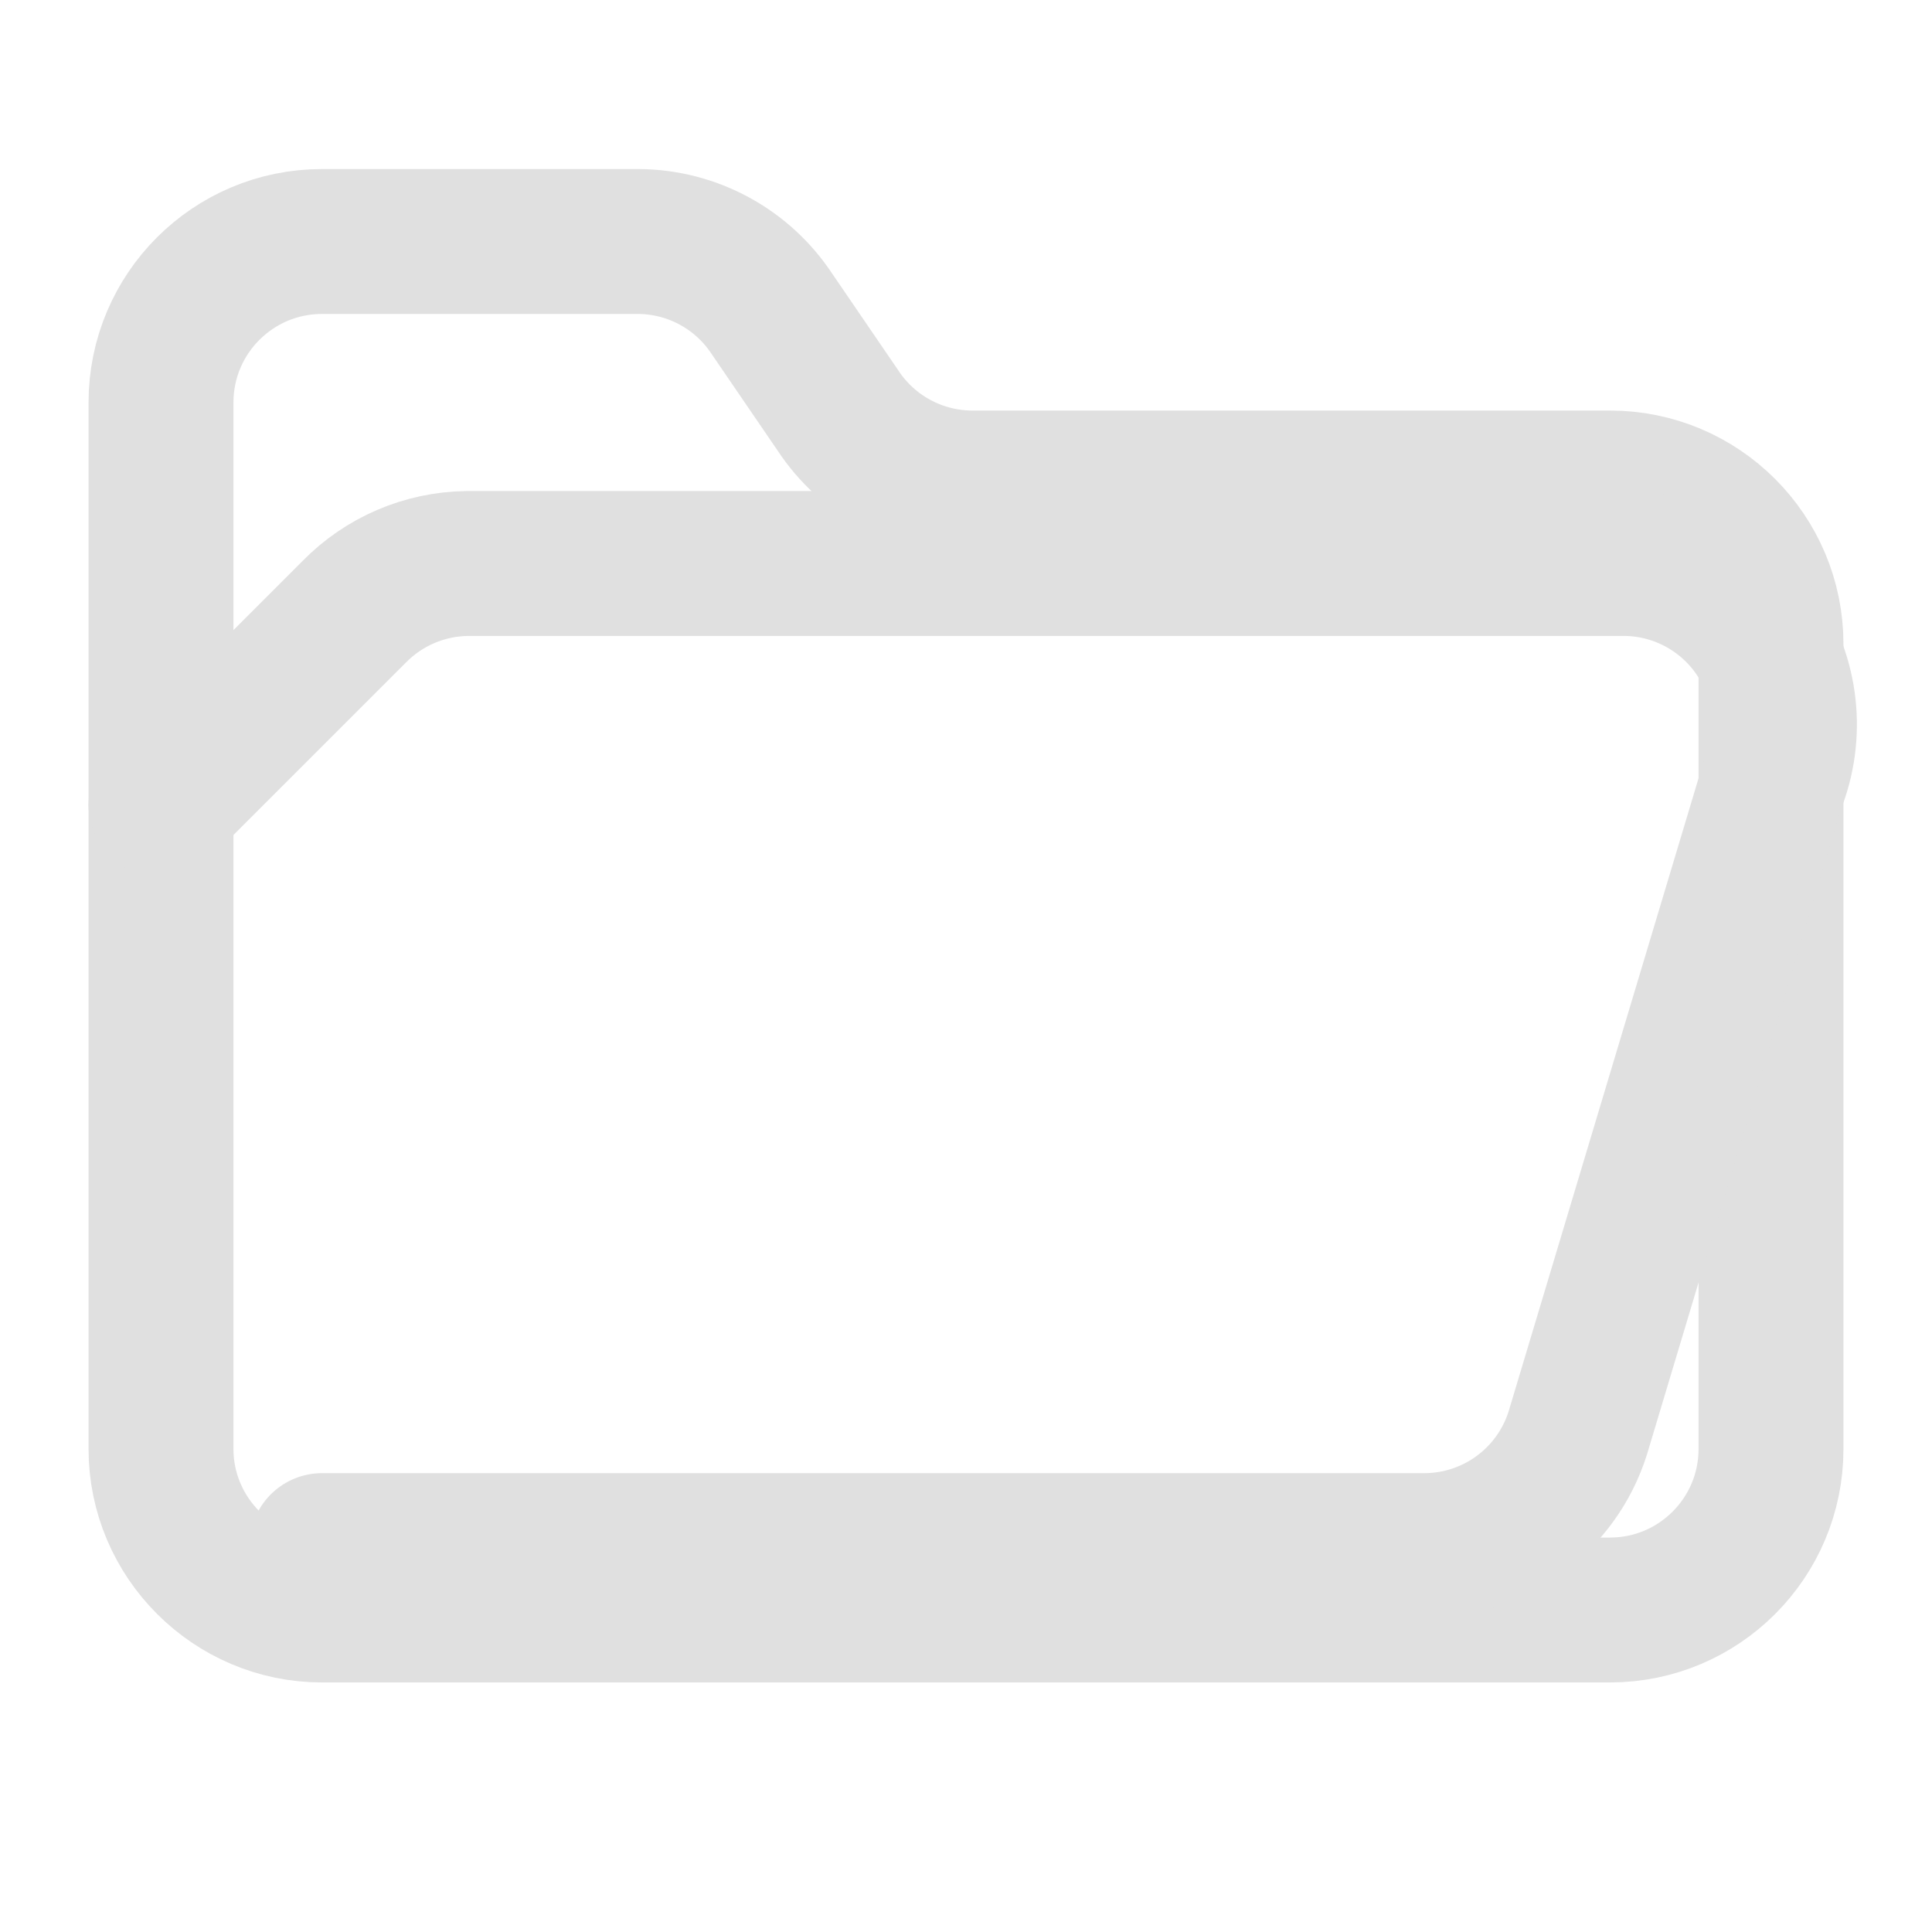
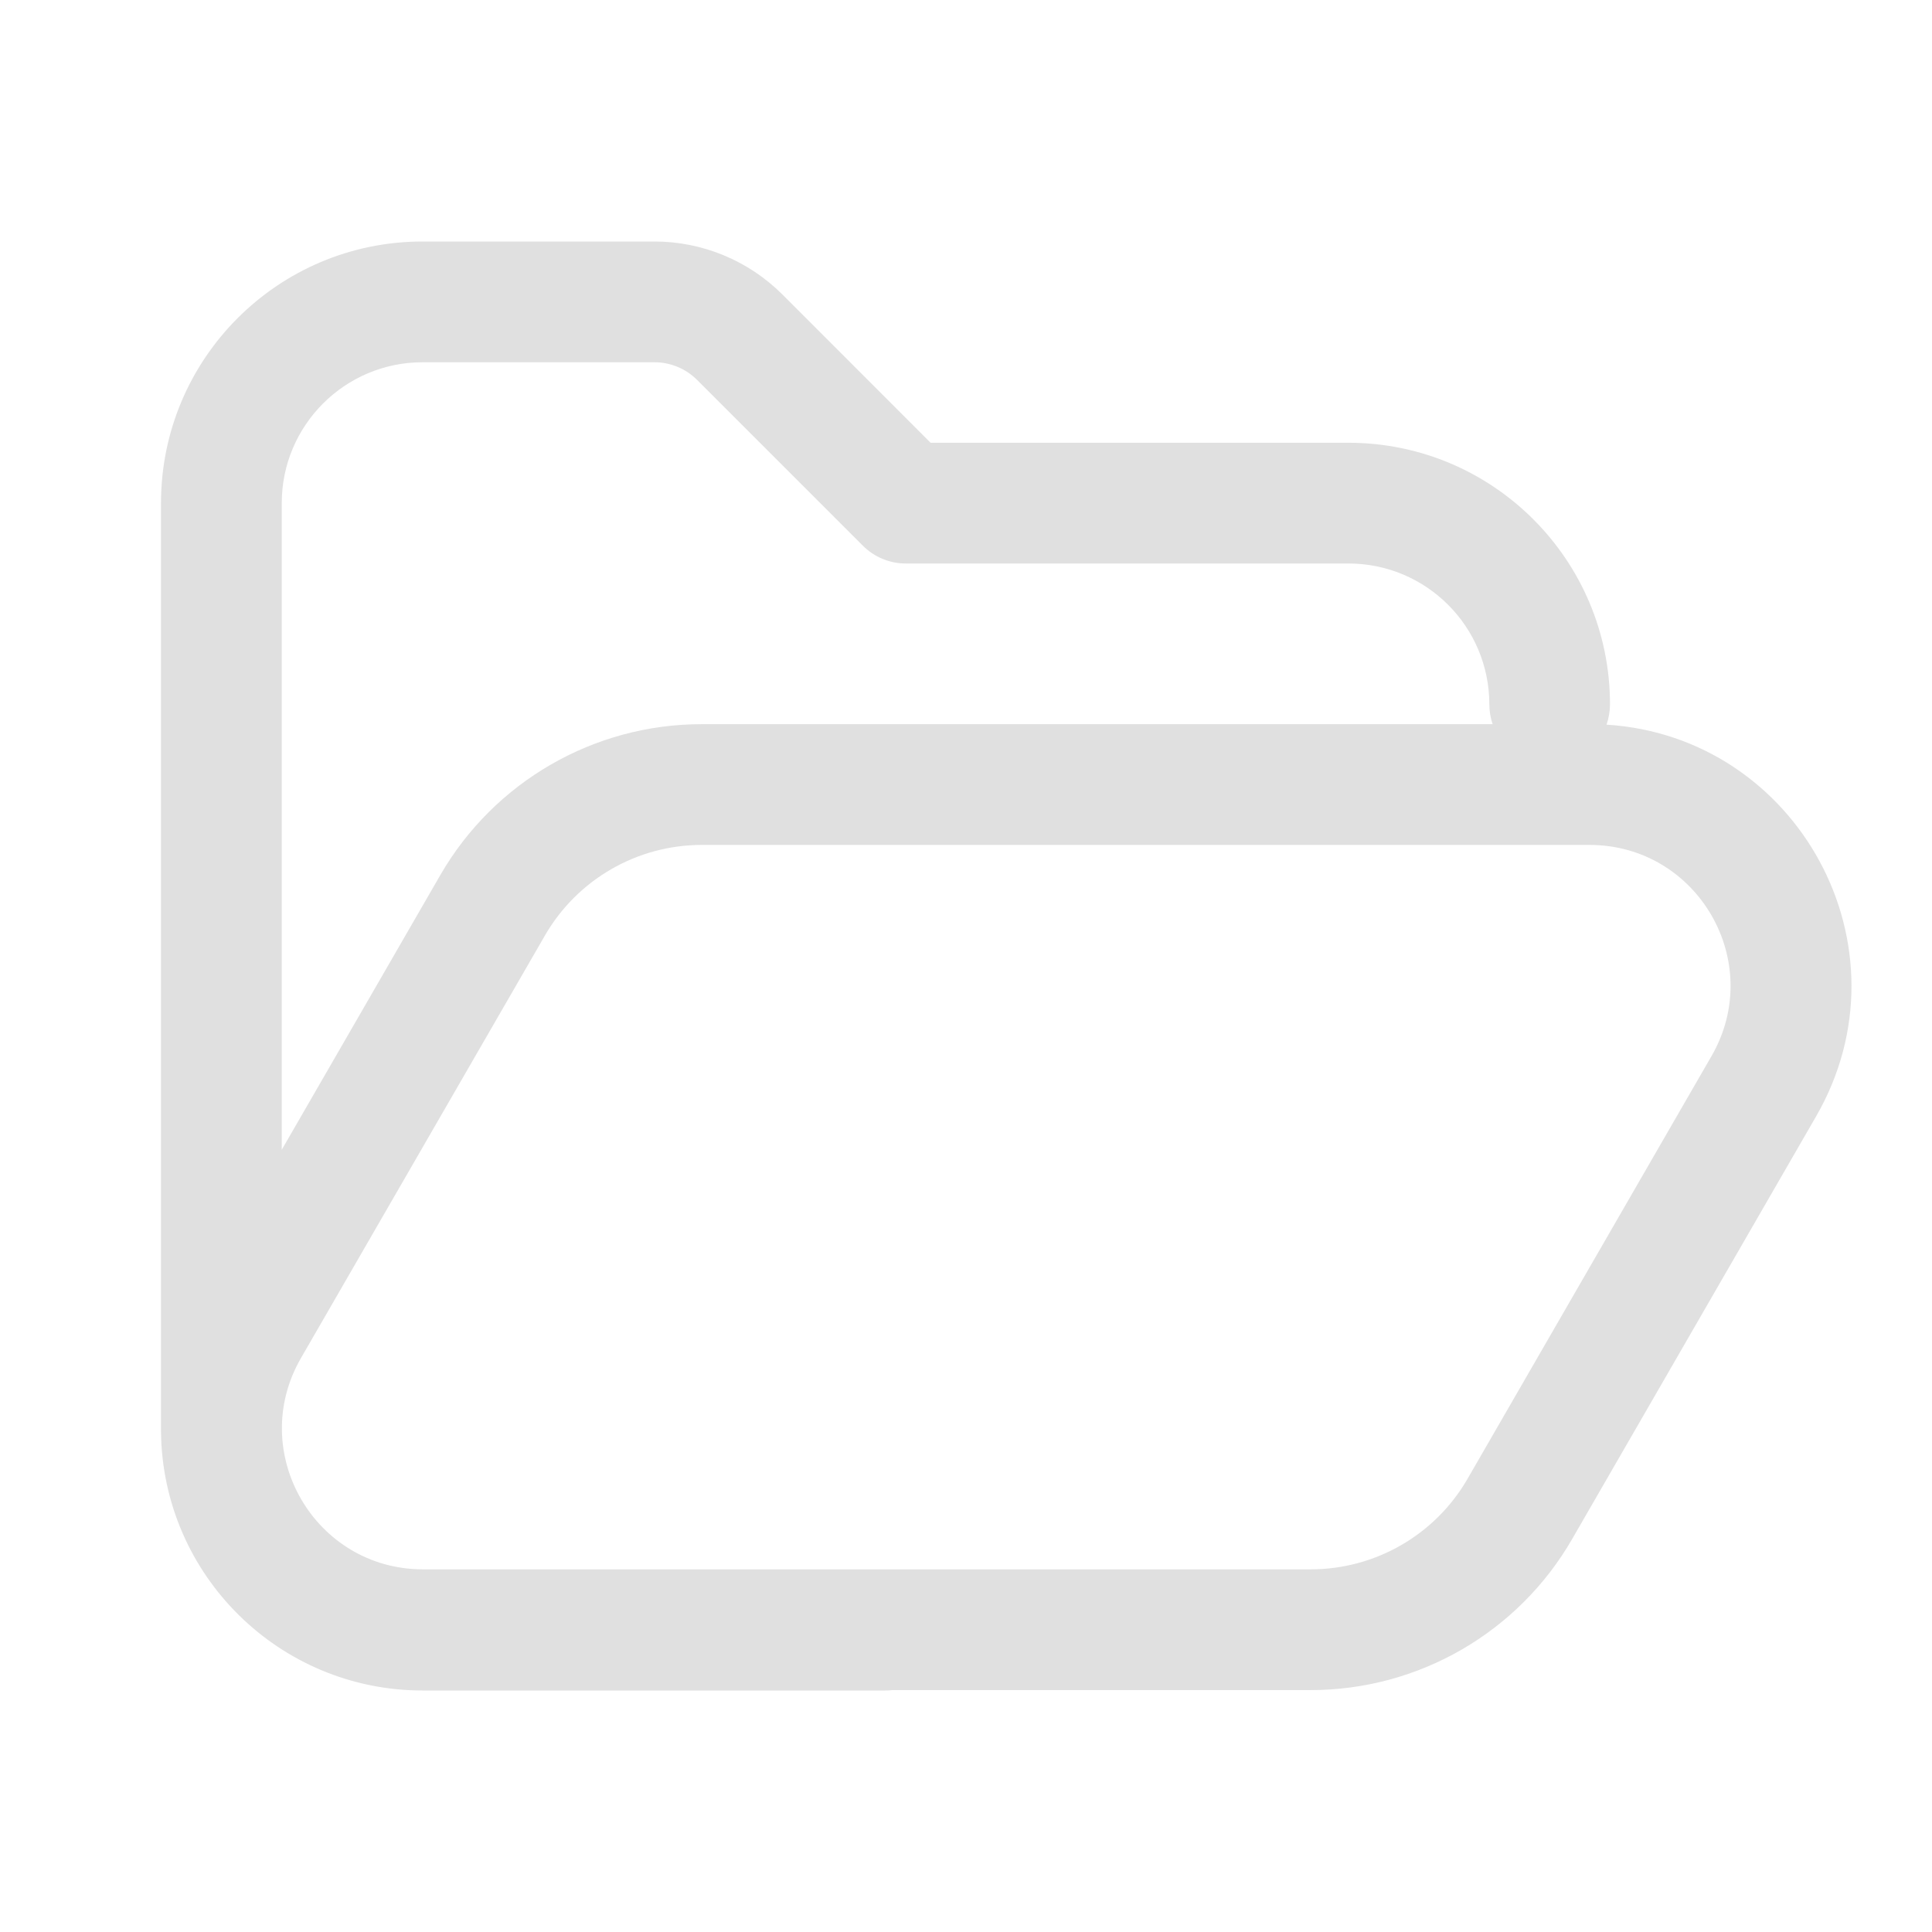
- <svg xmlns="http://www.w3.org/2000/svg" width="24" height="24" viewBox="0 0 24 24" fill="none" stroke="#e0e0e0" stroke-width="1.8" stroke-linecap="round" stroke-linejoin="round">
-   <path d="M4 20h16a2 2 0 0 0 2-2V8a2 2 0 0 0-2-2h-7.93a2 2 0 0 1-1.66-.9l-.82-1.2A2 2 0 0 0 7.93 3H4a2 2 0 0 0-2 2v13c0 1.1.9 2 2 2Z" />
-   <path d="m2 10 2.4-2.4a2 2 0 0 1 1.4-.6h14.4a2 2 0 0 1 1.8 2.8l-2.4 8a2 2 0 0 1-1.9 1.4H4" />
+ <svg xmlns="http://www.w3.org/2000/svg" width="24" height="24" viewBox="0 0 24 24">
+   <path d="M0 0h24v24H0z" fill="none" />
+   <path fill="#e0e0e0" d="M3.5 6.25c0-.966.784-1.75 1.75-1.75h2.88a.75.75 0 0 1 .53.22l2.06 2.06c.142.141.332.22.531.22h5.5c.967 0 1.75.784 1.75 1.75q.001.13.041.246H8.72a3.75 3.75 0 0 0-3.25 1.874L3.5 14.283zM2 17.788A3.25 3.25 0 0 0 5.25 21H11q.044 0 .086-.005h5.195a3.75 3.75 0 0 0 3.248-1.875l3.03-5.25c1.216-2.104-.225-4.72-2.602-4.868A.8.8 0 0 0 20 8.75a3.25 3.25 0 0 0-3.25-3.25h-5.19L9.72 3.659A2.25 2.25 0 0 0 8.129 3H5.25A3.25 3.25 0 0 0 2 6.25zm6.719-7.292h11.026c1.347 0 2.19 1.458 1.515 2.625l-3.03 5.25a2.25 2.25 0 0 1-1.949 1.124H5.255c-1.347 0-2.19-1.458-1.516-2.625l3.031-5.25a2.25 2.25 0 0 1 1.949-1.124" />
</svg>
